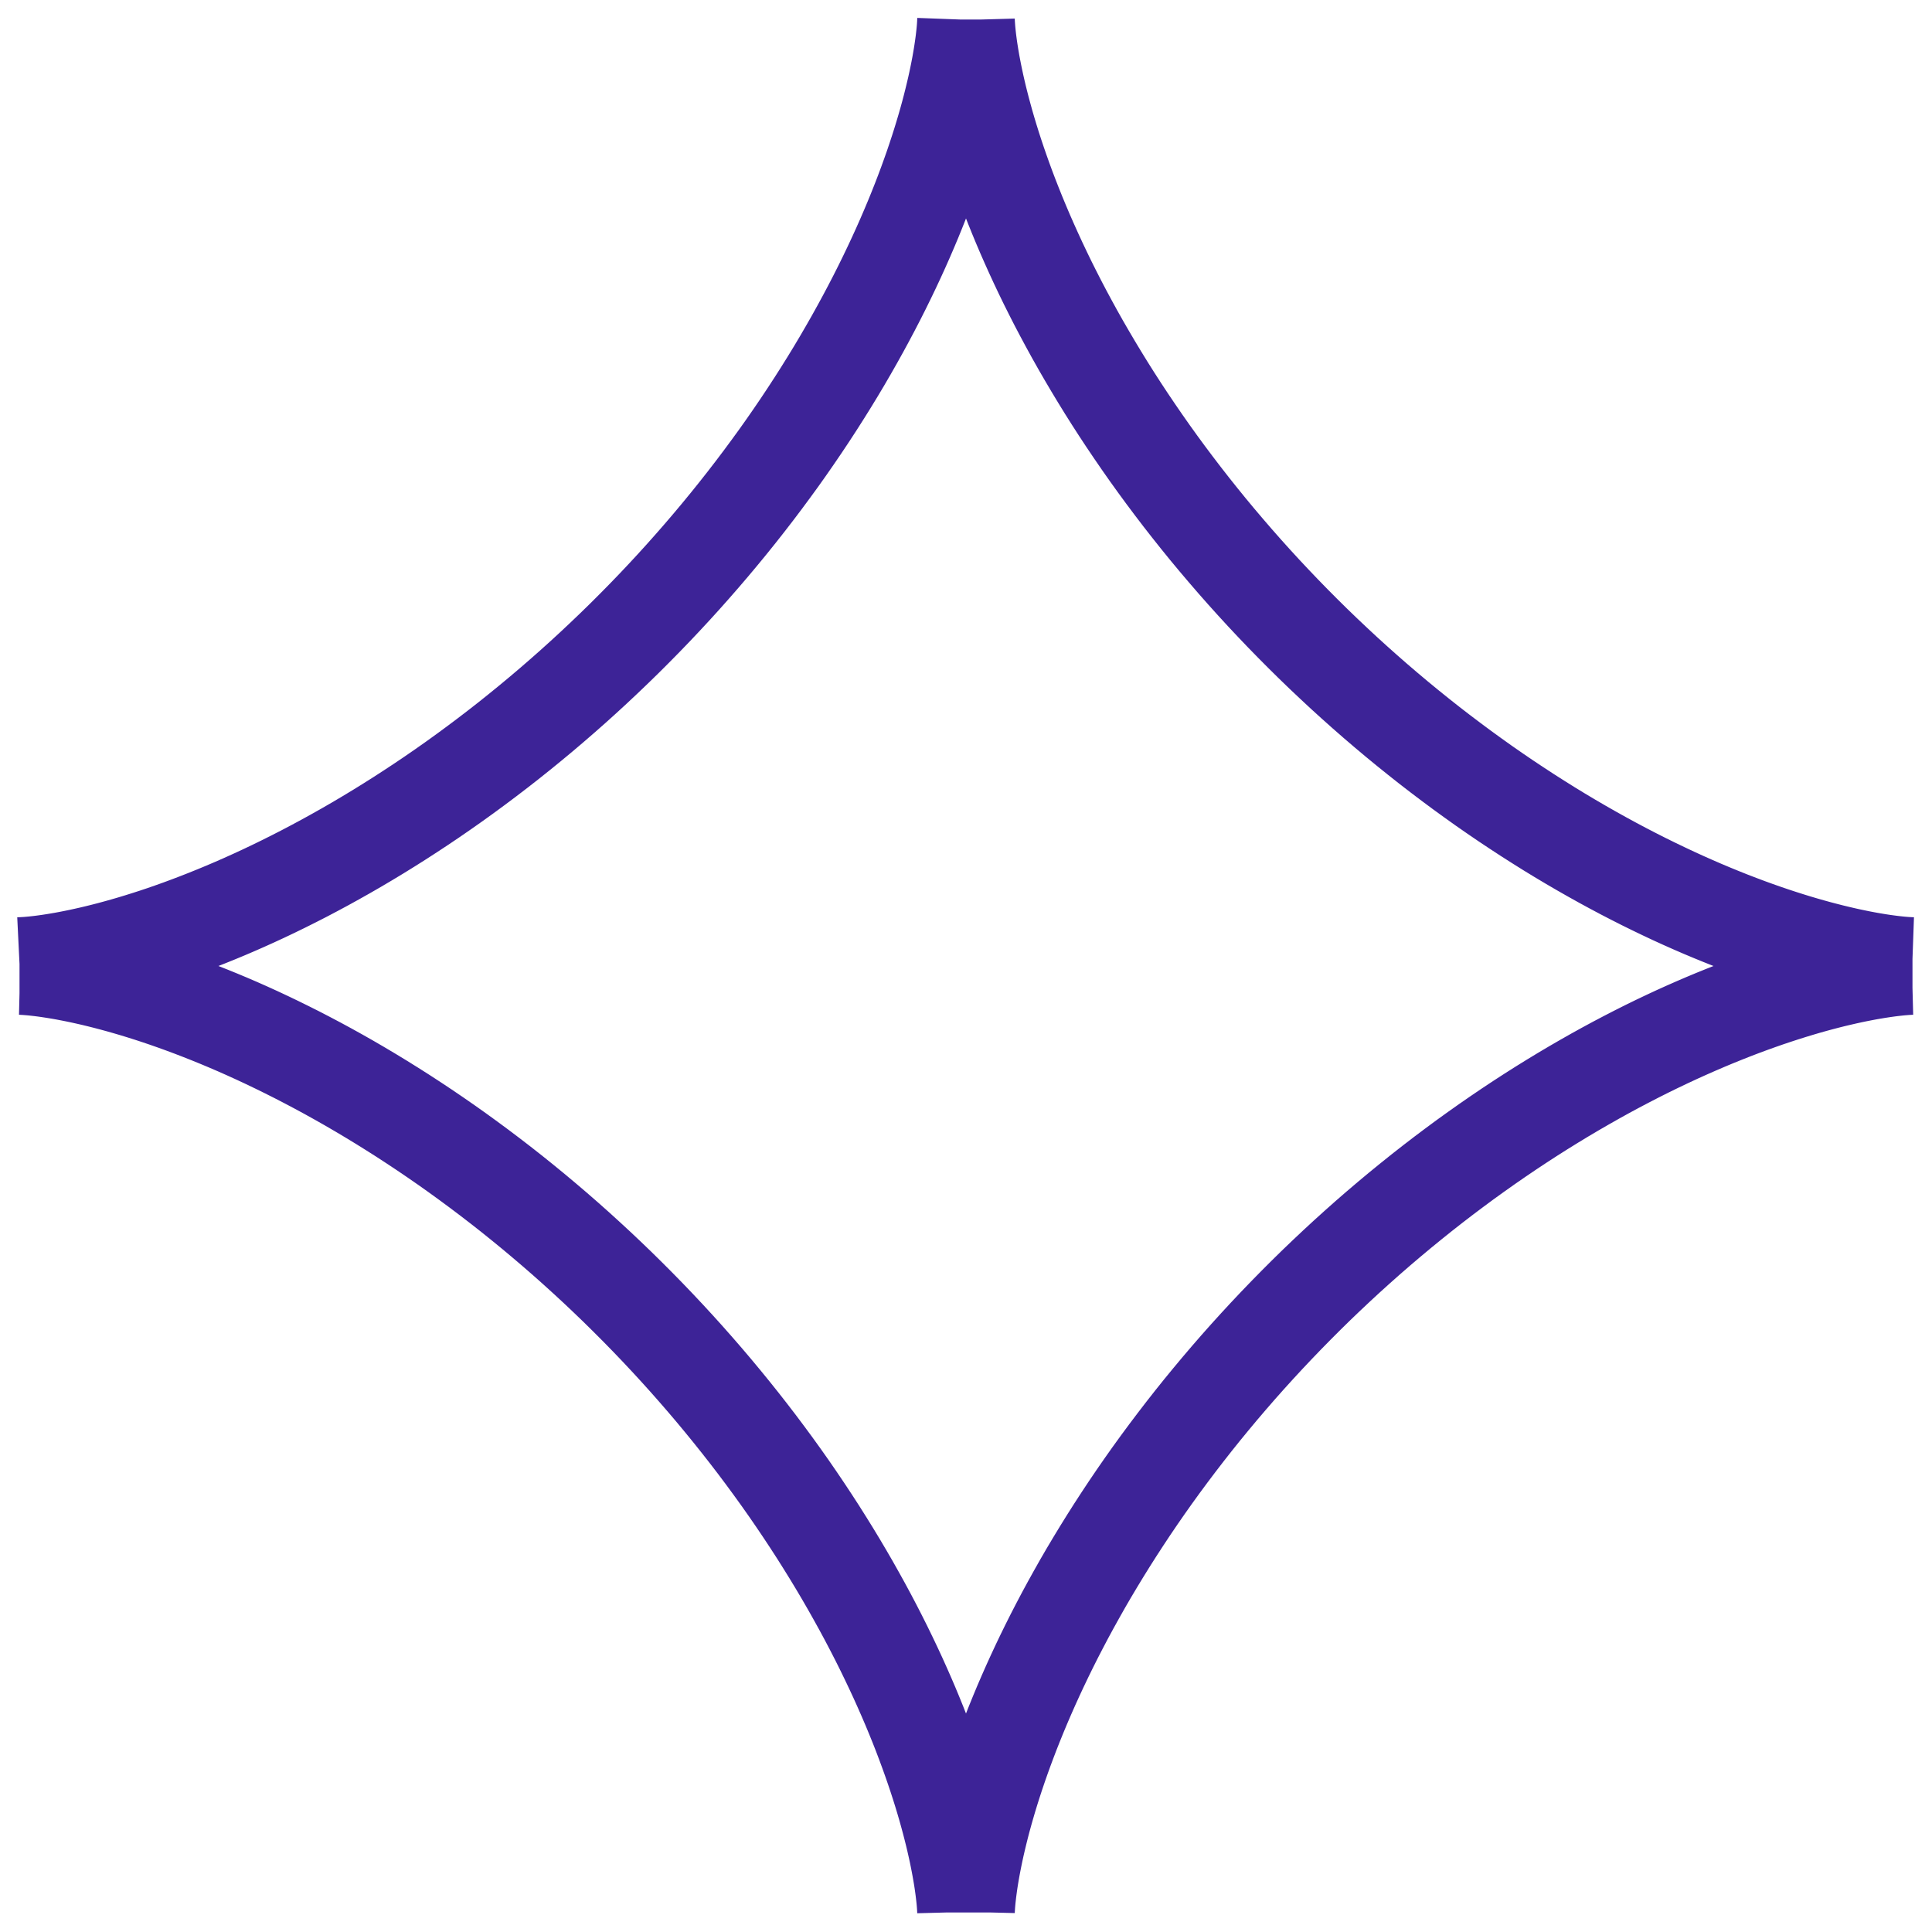
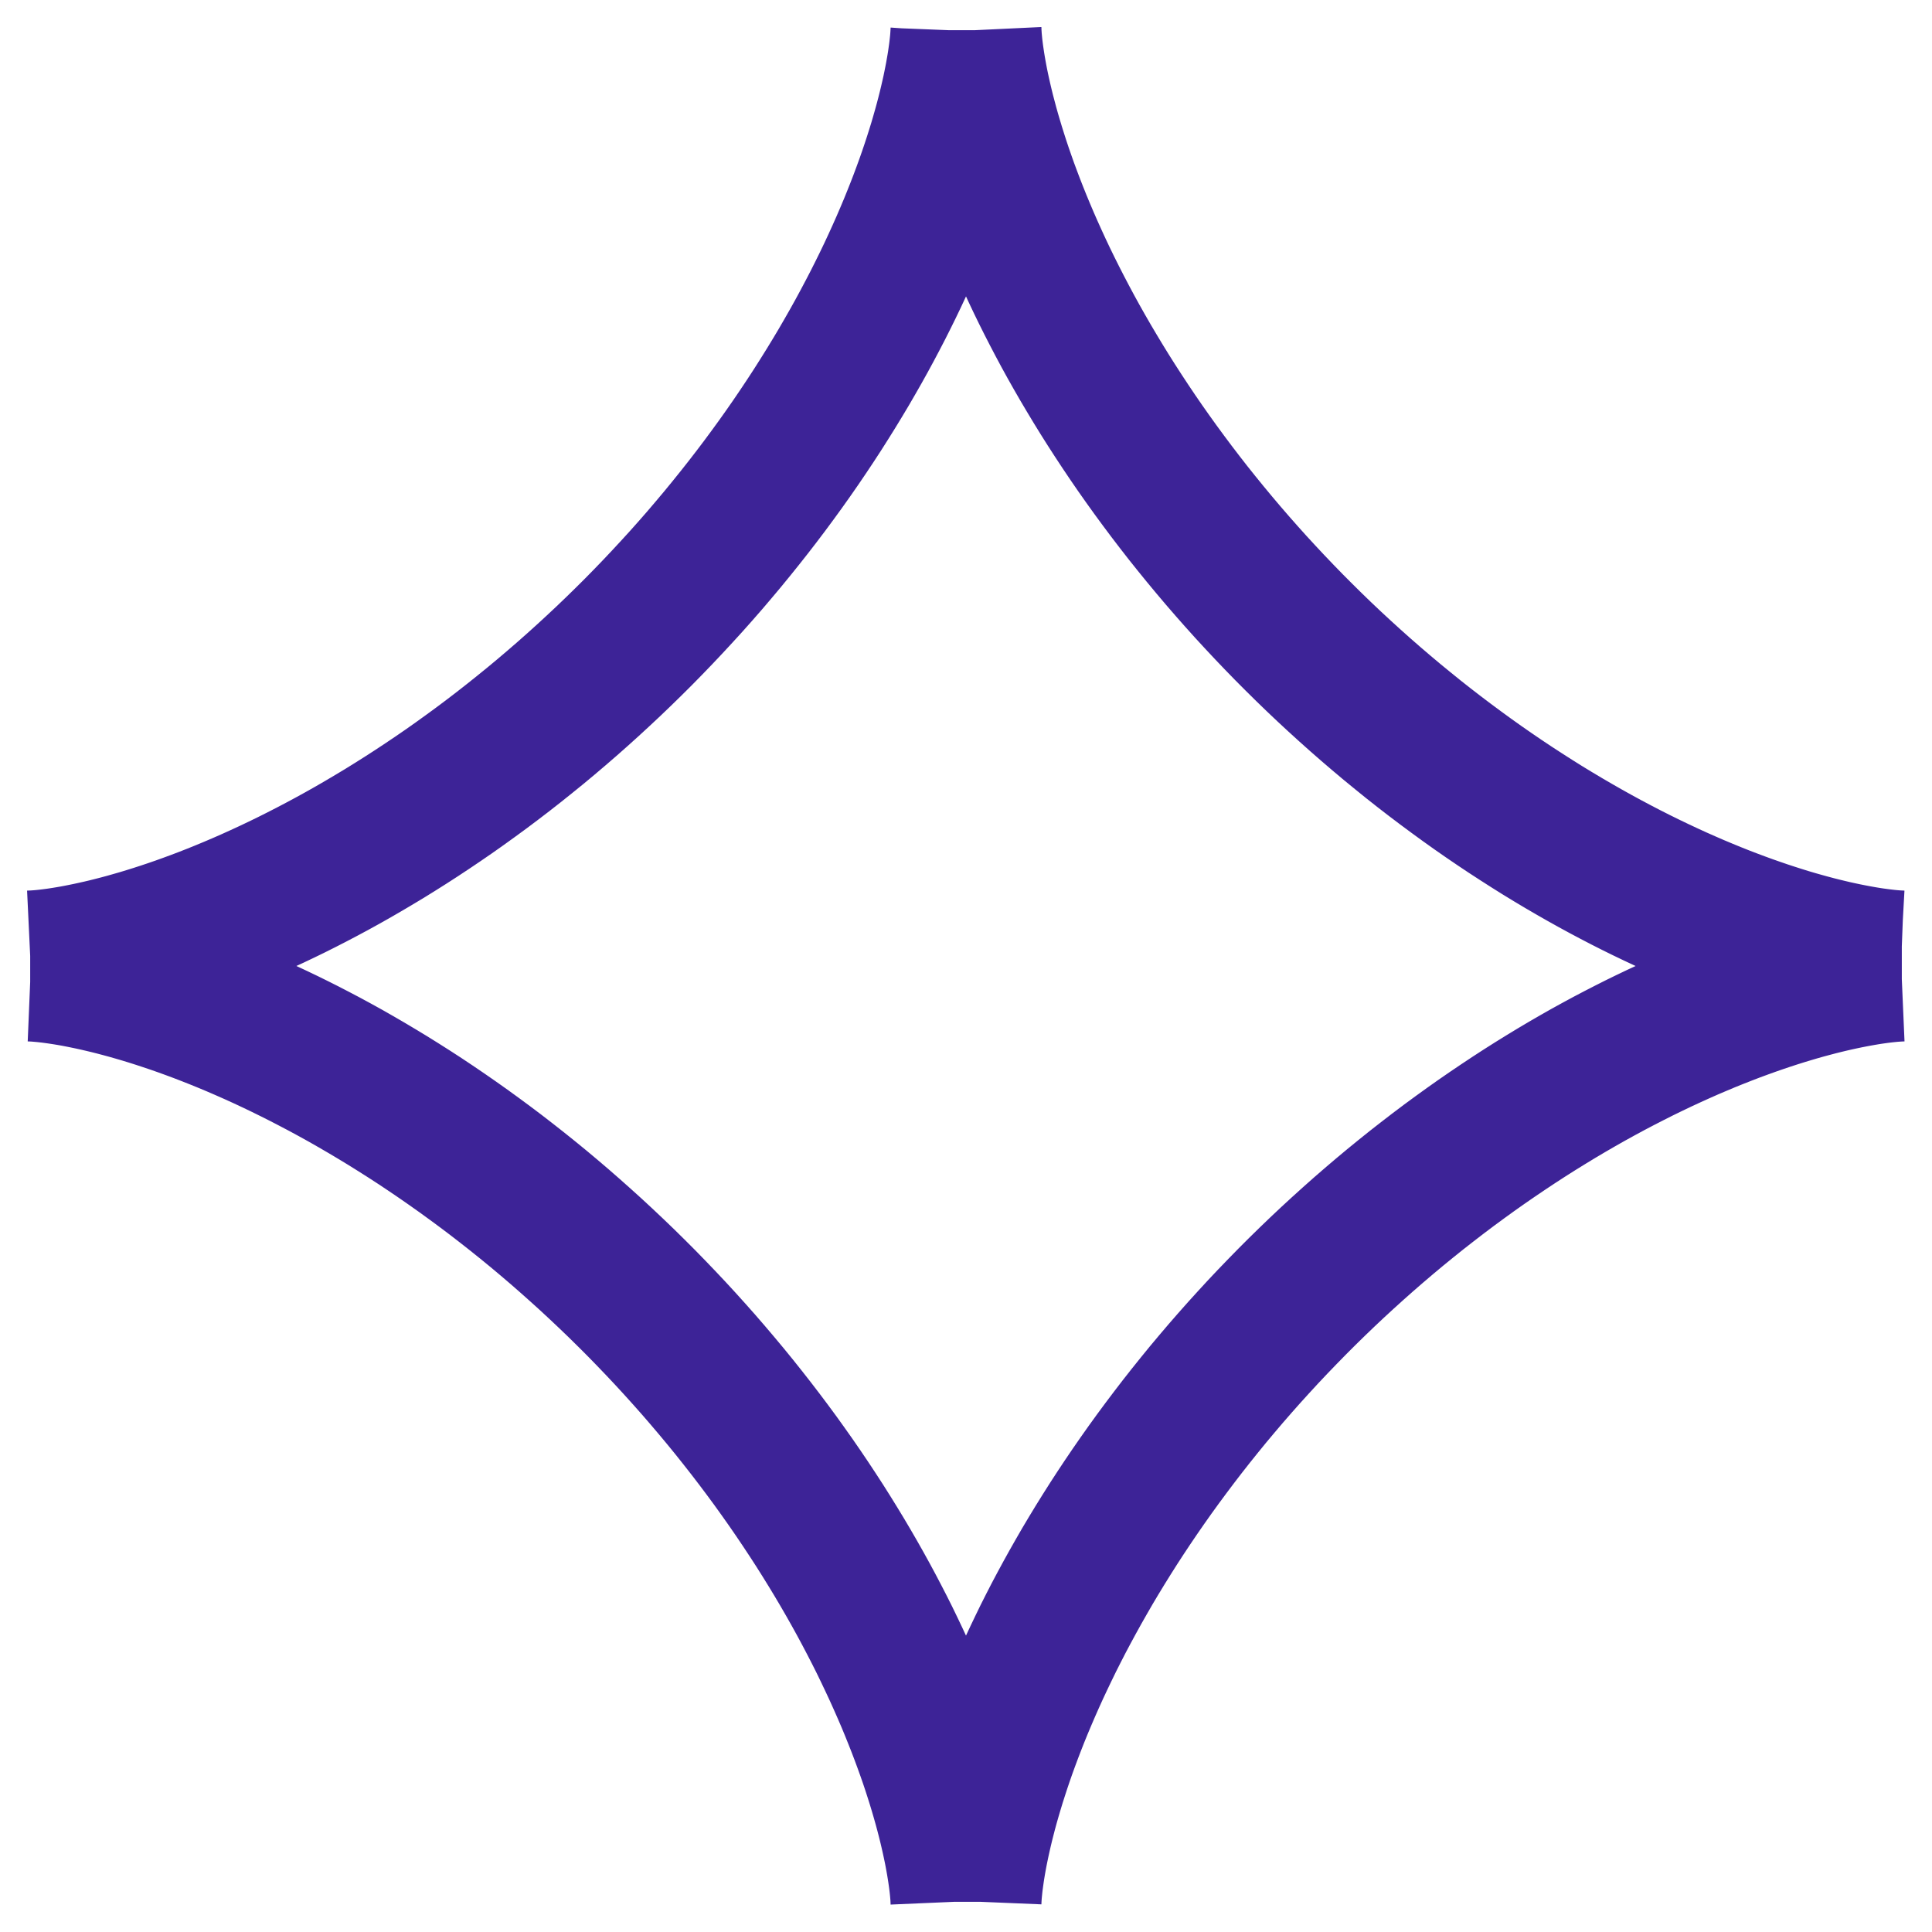
- <svg xmlns="http://www.w3.org/2000/svg" width="99" height="99" viewBox="0 0 99 99" fill="none">
-   <path fill-rule="evenodd" clip-rule="evenodd" d="M98 49.5L97.993 49.5L97.971 49.5L97.935 49.501L97.884 49.503L97.818 49.506L97.739 49.51L97.644 49.516L97.536 49.525L97.413 49.535L97.277 49.548L97.126 49.564L96.961 49.583L96.783 49.605L96.59 49.632L96.385 49.662L96.165 49.696L95.933 49.735L95.687 49.778L95.428 49.827L95.157 49.88L94.873 49.939L94.577 50.004L94.269 50.075L93.948 50.151L93.616 50.234L93.272 50.324L92.917 50.42L92.551 50.523L92.175 50.634L91.787 50.752L91.39 50.877L90.982 51.01L90.565 51.15L90.138 51.299L89.703 51.455L89.258 51.62L88.805 51.793L88.344 51.975L87.874 52.165L87.397 52.364L86.913 52.572L86.422 52.788L85.924 53.013L85.419 53.248L84.909 53.491L84.393 53.743L83.872 54.005L83.346 54.276L82.815 54.555L82.28 54.844L81.741 55.142L81.198 55.45L80.652 55.766L80.103 56.091L79.551 56.426L78.997 56.769L78.442 57.121L77.885 57.482L77.326 57.852L76.767 58.231L76.207 58.618L75.647 59.014L75.087 59.417L74.528 59.83L73.969 60.25L73.412 60.678L72.856 61.114L72.302 61.558L71.749 62.009L71.2 62.467L70.653 62.932L70.109 63.404L69.569 63.883L69.031 64.369L68.499 64.86L67.97 65.358L67.445 65.861L66.926 66.37L66.411 66.885L65.902 67.404L65.398 67.928L64.9 68.456L64.408 68.989L63.922 69.525L63.442 70.066L62.97 70.609L62.504 71.156L62.045 71.706L61.593 72.257L61.149 72.811L60.713 73.367L60.284 73.925L59.863 74.483L59.45 75.042L59.045 75.602L58.649 76.162L58.261 76.722L57.882 77.281L57.512 77.84L57.15 78.397L56.797 78.953L56.453 79.507L56.118 80.059L55.791 80.608L55.474 81.154L55.167 81.698L54.868 82.237L54.578 82.772L54.298 83.304L54.026 83.83L53.764 84.352L53.511 84.868L53.267 85.379L53.032 85.884L52.806 86.382L52.589 86.874L52.38 87.359L52.181 87.836L51.99 88.306L51.807 88.769L51.634 89.222L51.468 89.668L51.311 90.104L51.162 90.531L51.02 90.95L50.887 91.358L50.761 91.756L50.643 92.144L50.532 92.522L50.428 92.889L50.331 93.244L50.241 93.589L50.158 93.922L50.081 94.243L50.009 94.553L49.944 94.85L49.885 95.135L49.831 95.407L49.782 95.667L49.738 95.914L49.699 96.147L49.664 96.368L49.634 96.574L49.608 96.768L49.585 96.948L49.566 97.113L49.549 97.265L49.536 97.403L49.525 97.527L49.517 97.636L49.511 97.732L49.506 97.813L49.503 97.879L49.501 97.931L49.5 97.969L49.5 97.992L49.5 98L49.5 97.994L49.5 97.973L49.499 97.938L49.497 97.888L49.494 97.824L49.49 97.746L49.484 97.653L49.476 97.545L49.466 97.424L49.453 97.288L49.437 97.138L49.418 96.975L49.396 96.797L49.37 96.606L49.341 96.401L49.307 96.183L49.268 95.952L49.225 95.707L49.177 95.45L49.124 95.179L49.066 94.896L49.001 94.601L48.931 94.293L48.855 93.974L48.772 93.643L48.683 93.3L48.587 92.946L48.485 92.581L48.375 92.205L48.258 91.819L48.133 91.422L48.001 91.015L47.861 90.599L47.713 90.173L47.557 89.738L47.393 89.294L47.221 88.841L47.04 88.38L46.85 87.912L46.652 87.435L46.445 86.952L46.229 86.461L46.005 85.964L45.771 85.46L45.528 84.95L45.277 84.435L45.016 83.914L44.746 83.388L44.467 82.857L44.179 82.323L43.881 81.784L43.575 81.241L43.259 80.695L42.935 80.147L42.601 79.595L42.258 79.042L41.907 78.486L41.546 77.929L41.177 77.371L40.799 76.811L40.413 76.251L40.018 75.691L39.615 75.132L39.203 74.572L38.784 74.013L38.356 73.456L37.921 72.9L37.478 72.346L37.027 71.793L36.57 71.243L36.105 70.696L35.633 70.152L35.155 69.611L34.67 69.074L34.179 68.541L33.682 68.012L33.179 67.487L32.67 66.967L32.156 66.452L31.638 65.942L31.114 65.438L30.586 64.939L30.053 64.447L29.517 63.96L28.977 63.48L28.434 63.007L27.887 62.541L27.338 62.081L26.786 61.629L26.233 61.184L25.677 60.747L25.12 60.318L24.561 59.896L24.002 59.483L23.442 59.077L22.882 58.68L22.322 58.292L21.763 57.912L21.204 57.541L20.647 57.178L20.091 56.825L19.537 56.48L18.985 56.144L18.435 55.817L17.889 55.499L17.346 55.191L16.806 54.891L16.27 54.601L15.738 54.32L15.211 54.047L14.689 53.785L14.172 53.531L13.661 53.286L13.156 53.05L12.657 52.823L12.165 52.605L11.679 52.396L11.201 52.196L10.731 52.005L10.268 51.822L9.813 51.647L9.367 51.481L8.93 51.323L8.502 51.173L8.083 51.031L7.674 50.897L7.275 50.771L6.886 50.652L6.508 50.541L6.14 50.436L5.783 50.339L5.438 50.248L5.104 50.164L4.782 50.086L4.471 50.015L4.173 49.949L3.887 49.889L3.614 49.835L3.353 49.785L3.105 49.741L2.871 49.702L2.649 49.667L2.441 49.636L2.247 49.609L2.066 49.586L1.899 49.567L1.746 49.55L1.607 49.537L1.482 49.526L1.372 49.518L1.275 49.511L1.193 49.507L1.126 49.503L1.072 49.501L1.034 49.5L1.01 49.5L1 49.5L1.005 49.5L1.024 49.499L1.058 49.499L1.107 49.497L1.17 49.494L1.248 49.49L1.339 49.484L1.445 49.477L1.566 49.466L1.7 49.454L1.849 49.438L2.011 49.42L2.188 49.398L2.378 49.372L2.582 49.343L2.799 49.309L3.029 49.271L3.273 49.229L3.529 49.181L3.799 49.128L4.081 49.07L4.375 49.006L4.681 48.937L5 48.861L5.33 48.779L5.672 48.691L6.025 48.595L6.389 48.493L6.764 48.384L7.15 48.267L7.546 48.143L7.952 48.012L8.368 47.873L8.793 47.725L9.227 47.57L9.67 47.406L10.122 47.234L10.582 47.054L11.05 46.865L11.526 46.668L12.009 46.462L12.499 46.247L12.996 46.023L13.5 45.79L14.009 45.548L14.524 45.297L15.044 45.037L15.57 44.768L16.1 44.489L16.635 44.202L17.173 43.905L17.715 43.6L18.261 43.285L18.809 42.961L19.361 42.628L19.914 42.286L20.47 41.935L21.026 41.575L21.585 41.207L22.144 40.83L22.704 40.444L23.264 40.05L23.824 39.647L24.383 39.236L24.942 38.817L25.5 38.39L26.056 37.956L26.61 37.513L27.163 37.063L27.713 36.606L28.26 36.142L28.804 35.671L29.346 35.193L29.883 34.709L30.417 34.218L30.946 33.721L31.471 33.219L31.992 32.711L32.507 32.197L33.017 31.679L33.522 31.156L34.021 30.628L34.514 30.096L35.001 29.56L35.481 29.02L35.955 28.477L36.422 27.931L36.882 27.382L37.335 26.83L37.781 26.276L38.218 25.721L38.648 25.164L39.07 24.606L39.484 24.046L39.891 23.487L40.288 22.927L40.677 22.367L41.058 21.807L41.43 21.248L41.793 20.691L42.147 20.135L42.493 19.581L42.83 19.028L43.157 18.479L43.475 17.932L43.785 17.388L44.085 16.848L44.376 16.312L44.658 15.78L44.931 15.253L45.195 14.73L45.449 14.213L45.695 13.701L45.931 13.196L46.159 12.696L46.377 12.204L46.587 11.717L46.788 11.239L46.98 10.768L47.164 10.304L47.339 9.849L47.506 9.402L47.664 8.964L47.815 8.536L47.957 8.116L48.092 7.706L48.219 7.306L48.338 6.917L48.451 6.537L48.556 6.169L48.654 5.811L48.745 5.465L48.829 5.13L48.907 4.807L48.98 4.495L49.046 4.196L49.106 3.909L49.161 3.635L49.211 3.373L49.255 3.124L49.295 2.889L49.33 2.666L49.361 2.457L49.388 2.262L49.412 2.08L49.431 1.912L49.448 1.758L49.462 1.617L49.473 1.491L49.482 1.38L49.488 1.282L49.493 1.199L49.496 1.13L49.498 1.076L49.499 1.036L49.5 1.011L49.5 1L49.5 1.004L49.5 1.022L49.501 1.055L49.502 1.102L49.505 1.164L49.509 1.241L49.515 1.331L49.523 1.436L49.532 1.556L49.545 1.689L49.56 1.836L49.578 1.998L49.6 2.173L49.625 2.362L49.654 2.565L49.688 2.781L49.725 3.01L49.767 3.253L49.815 3.508L49.867 3.777L49.925 4.057L49.988 4.351L50.057 4.656L50.132 4.974L50.214 5.303L50.302 5.644L50.397 5.996L50.498 6.36L50.607 6.734L50.723 7.119L50.846 7.514L50.977 7.919L51.116 8.334L51.263 8.758L51.417 9.192L51.58 9.635L51.751 10.086L51.931 10.545L52.119 11.013L52.316 11.488L52.521 11.97L52.736 12.46L52.959 12.956L53.191 13.459L53.432 13.968L53.682 14.483L53.942 15.003L54.21 15.528L54.488 16.058L54.775 16.592L55.07 17.13L55.375 17.672L55.69 18.217L56.013 18.765L56.345 19.316L56.686 19.87L57.036 20.425L57.395 20.982L57.763 21.54L58.14 22.099L58.525 22.659L58.918 23.219L59.32 23.779L59.73 24.338L60.149 24.897L60.575 25.455L61.009 26.011L61.451 26.566L61.9 27.119L62.357 27.669L62.821 28.216L63.291 28.761L63.768 29.302L64.252 29.84L64.742 30.374L65.239 30.904L65.741 31.43L66.248 31.95L66.761 32.466L67.279 32.977L67.802 33.482L68.33 33.981L68.861 34.475L69.397 34.962L69.936 35.443L70.479 35.918L71.025 36.385L71.574 36.846L72.125 37.299L72.679 37.745L73.234 38.184L73.791 38.614L74.35 39.037L74.909 39.452L75.469 39.858L76.028 40.257L76.588 40.646L77.148 41.028L77.707 41.4L78.264 41.764L78.821 42.119L79.375 42.466L79.927 42.803L80.477 43.131L81.024 43.45L81.568 43.76L82.108 44.061L82.645 44.353L83.177 44.636L83.705 44.909L84.228 45.174L84.746 45.429L85.258 45.675L85.764 45.913L86.264 46.141L86.757 46.36L87.244 46.571L87.723 46.772L88.195 46.965L88.659 47.15L89.115 47.325L89.562 47.493L90.001 47.652L90.43 47.803L90.85 47.946L91.261 48.081L91.662 48.209L92.052 48.329L92.433 48.442L92.802 48.547L93.16 48.646L93.508 48.737L93.844 48.823L94.168 48.901L94.48 48.974L94.78 49.041L95.068 49.101L95.343 49.157L95.606 49.207L95.856 49.252L96.093 49.292L96.316 49.328L96.526 49.359L96.723 49.386L96.906 49.41L97.075 49.43L97.23 49.447L97.371 49.461L97.499 49.472L97.612 49.481L97.71 49.488L97.795 49.492L97.865 49.496L97.92 49.498L97.961 49.499L97.987 49.5L97.999 49.5L98 49.5Z" stroke="#3D2397" stroke-width="5" />
+ <svg xmlns="http://www.w3.org/2000/svg" width="64" height="64" viewBox="0 0 64 64" fill="none">
+   <path fill-rule="evenodd" clip-rule="evenodd" d="M63 32L62.995 32L62.981 32L62.958 32.001L62.926 32.002L62.884 32.004L62.833 32.007L62.773 32.011L62.703 32.016L62.625 32.022L62.538 32.031L62.441 32.041L62.336 32.053L62.222 32.067L62.099 32.084L61.967 32.103L61.827 32.125L61.679 32.15L61.522 32.178L61.356 32.209L61.183 32.243L61.001 32.281L60.812 32.322L60.615 32.367L60.41 32.416L60.198 32.469L59.978 32.527L59.751 32.588L59.517 32.654L59.277 32.725L59.029 32.8L58.775 32.88L58.514 32.965L58.248 33.055L57.975 33.15L57.697 33.25L57.412 33.355L57.123 33.466L56.828 33.582L56.528 33.703L56.223 33.831L55.913 33.963L55.599 34.102L55.281 34.246L54.959 34.395L54.633 34.551L54.303 34.712L53.97 34.88L53.633 35.053L53.294 35.231L52.952 35.416L52.607 35.606L52.26 35.803L51.911 36.005L51.56 36.213L51.208 36.427L50.854 36.646L50.499 36.871L50.143 37.102L49.786 37.339L49.428 37.581L49.07 37.828L48.712 38.081L48.355 38.339L47.997 38.602L47.64 38.871L47.284 39.145L46.928 39.423L46.574 39.707L46.221 39.995L45.87 40.288L45.52 40.586L45.173 40.887L44.827 41.194L44.484 41.504L44.143 41.818L43.805 42.136L43.47 42.458L43.138 42.783L42.809 43.112L42.484 43.444L42.161 43.779L41.843 44.116L41.529 44.457L41.218 44.8L40.912 45.145L40.609 45.493L40.312 45.842L40.018 46.193L39.73 46.546L39.446 46.9L39.167 47.255L38.893 47.612L38.624 47.969L38.36 48.326L38.101 48.684L37.848 49.042L37.6 49.4L37.358 49.757L37.121 50.114L36.889 50.471L36.664 50.826L36.444 51.18L36.23 51.532L36.021 51.883L35.819 52.233L35.622 52.58L35.431 52.925L35.246 53.267L35.066 53.606L34.893 53.943L34.725 54.276L34.564 54.607L34.408 54.933L34.257 55.256L34.113 55.574L33.974 55.889L33.841 56.199L33.713 56.504L33.591 56.804L33.475 57.099L33.364 57.389L33.258 57.674L33.157 57.953L33.062 58.226L32.972 58.493L32.887 58.755L32.806 59.009L32.731 59.257L32.66 59.498L32.593 59.733L32.531 59.96L32.474 60.181L32.42 60.394L32.371 60.599L32.326 60.797L32.284 60.987L32.246 61.169L32.211 61.343L32.18 61.509L32.152 61.666L32.127 61.816L32.105 61.957L32.086 62.089L32.069 62.212L32.054 62.327L32.042 62.433L32.032 62.53L32.023 62.618L32.016 62.698L32.011 62.768L32.007 62.828L32.004 62.88L32.002 62.923L32.001 62.956L32 62.98L32 62.995L32 63L32 62.996L32 62.983L31.999 62.96L31.998 62.929L31.996 62.888L31.994 62.837L31.99 62.778L31.985 62.709L31.978 62.632L31.97 62.545L31.96 62.449L31.948 62.345L31.934 62.231L31.917 62.109L31.898 61.978L31.876 61.839L31.852 61.691L31.824 61.534L31.794 61.37L31.76 61.197L31.722 61.016L31.681 60.827L31.636 60.631L31.588 60.427L31.535 60.215L31.478 59.996L31.417 59.77L31.351 59.536L31.281 59.296L31.206 59.049L31.126 58.795L31.042 58.535L30.953 58.269L30.858 57.997L30.758 57.719L30.653 57.435L30.543 57.146L30.427 56.852L30.306 56.552L30.18 56.247L30.047 55.938L29.909 55.625L29.766 55.307L29.616 54.985L29.461 54.659L29.301 54.329L29.134 53.996L28.961 53.66L28.783 53.321L28.599 52.979L28.409 52.635L28.213 52.288L28.011 51.939L27.804 51.589L27.59 51.236L27.371 50.882L27.147 50.527L26.916 50.171L26.68 49.814L26.439 49.457L26.192 49.099L25.939 48.741L25.682 48.383L25.419 48.026L25.15 47.668L24.877 47.312L24.599 46.957L24.316 46.602L24.028 46.249L23.735 45.898L23.438 45.548L23.137 45.2L22.831 44.855L22.521 44.511L22.207 44.17L21.889 43.832L21.568 43.497L21.243 43.164L20.914 42.835L20.583 42.509L20.248 42.187L19.91 41.868L19.57 41.553L19.227 41.243L18.882 40.936L18.535 40.633L18.186 40.335L17.835 40.041L17.482 39.752L17.128 39.468L16.773 39.189L16.417 38.914L16.06 38.645L15.702 38.381L15.345 38.122L14.986 37.868L14.629 37.62L14.271 37.377L13.914 37.139L13.558 36.908L13.202 36.682L12.848 36.461L12.495 36.247L12.144 36.038L11.795 35.835L11.448 35.637L11.103 35.446L10.76 35.26L10.42 35.081L10.084 34.907L9.75 34.739L9.419 34.576L9.093 34.42L8.77 34.269L8.451 34.124L8.136 33.985L7.826 33.851L7.52 33.723L7.22 33.601L6.924 33.484L6.633 33.372L6.348 33.266L6.069 33.165L5.795 33.069L5.527 32.979L5.266 32.893L5.011 32.812L4.762 32.736L4.52 32.665L4.285 32.598L4.057 32.536L3.837 32.478L3.623 32.424L3.417 32.375L3.219 32.329L3.028 32.287L2.845 32.249L2.671 32.214L2.504 32.182L2.346 32.154L2.196 32.129L2.054 32.107L1.921 32.087L1.797 32.07L1.681 32.055L1.575 32.043L1.477 32.032L1.388 32.024L1.308 32.017L1.238 32.011L1.176 32.007L1.123 32.004L1.08 32.002L1.046 32.001L1.022 32L1.006 32L1 32L1.003 32L1.016 32L1.037 31.999L1.068 31.998L1.109 31.996L1.158 31.994L1.217 31.99L1.285 31.985L1.362 31.979L1.448 31.971L1.543 31.961L1.647 31.949L1.759 31.935L1.881 31.919L2.011 31.9L2.15 31.878L2.297 31.854L2.453 31.827L2.617 31.796L2.789 31.762L2.969 31.725L3.157 31.684L3.353 31.64L3.557 31.592L3.768 31.539L3.986 31.483L4.212 31.422L4.445 31.356L4.685 31.287L4.931 31.212L5.184 31.133L5.443 31.049L5.709 30.96L5.981 30.866L6.259 30.766L6.542 30.662L6.831 30.552L7.125 30.437L7.424 30.316L7.728 30.19L8.037 30.058L8.35 29.921L8.668 29.777L8.989 29.629L9.315 29.474L9.644 29.314L9.977 29.147L10.313 28.975L10.652 28.797L10.993 28.614L11.338 28.424L11.684 28.229L12.033 28.027L12.383 27.82L12.736 27.608L13.089 27.389L13.444 27.165L13.8 26.935L14.157 26.699L14.515 26.458L14.873 26.212L15.23 25.96L15.588 25.702L15.946 25.44L16.303 25.172L16.66 24.899L17.015 24.621L17.369 24.338L17.723 24.051L18.074 23.759L18.424 23.462L18.772 23.161L19.118 22.855L19.461 22.546L19.802 22.232L20.141 21.915L20.477 21.593L20.809 21.269L21.139 20.941L21.465 20.609L21.787 20.275L22.106 19.937L22.421 19.597L22.733 19.255L23.04 18.91L23.343 18.563L23.641 18.213L23.935 17.863L24.224 17.51L24.509 17.156L24.789 16.801L25.064 16.445L25.334 16.088L25.598 15.731L25.858 15.373L26.112 15.015L26.361 14.657L26.604 14.299L26.842 13.942L27.074 13.586L27.3 13.23L27.521 12.876L27.736 12.523L27.946 12.172L28.149 11.822L28.347 11.475L28.539 11.13L28.725 10.787L28.905 10.447L29.08 10.11L29.248 9.776L29.411 9.446L29.568 9.119L29.719 8.795L29.864 8.476L30.004 8.161L30.138 7.85L30.267 7.544L30.389 7.243L30.507 6.947L30.619 6.656L30.725 6.371L30.827 6.091L30.923 5.817L31.014 5.548L31.1 5.286L31.181 5.031L31.258 4.782L31.329 4.539L31.396 4.304L31.459 4.075L31.517 3.854L31.571 3.64L31.621 3.433L31.667 3.234L31.71 3.043L31.748 2.859L31.783 2.684L31.815 2.517L31.843 2.358L31.869 2.207L31.892 2.065L31.911 1.931L31.929 1.806L31.944 1.69L31.956 1.583L31.967 1.484L31.976 1.395L31.983 1.314L31.988 1.243L31.992 1.18L31.995 1.127L31.998 1.083L31.999 1.048L32 1.023L32 1.007L32 1L32 1.002L32 1.014L32.001 1.035L32.002 1.065L32.003 1.105L32.006 1.154L32.01 1.212L32.014 1.279L32.021 1.355L32.029 1.44L32.038 1.535L32.05 1.638L32.064 1.75L32.08 1.871L32.099 2L32.12 2.138L32.144 2.285L32.171 2.44L32.201 2.603L32.234 2.775L32.271 2.954L32.312 3.142L32.356 3.337L32.404 3.54L32.456 3.751L32.513 3.968L32.573 4.194L32.638 4.426L32.708 4.665L32.782 4.911L32.861 5.163L32.944 5.422L33.033 5.688L33.127 5.959L33.225 6.236L33.33 6.519L33.439 6.807L33.554 7.101L33.674 7.4L33.8 7.704L33.931 8.012L34.068 8.325L34.211 8.642L34.359 8.964L34.513 9.289L34.673 9.618L34.839 9.95L35.011 10.286L35.188 10.624L35.371 10.966L35.56 11.31L35.755 11.656L35.956 12.005L36.163 12.355L36.375 12.707L36.593 13.061L36.817 13.416L37.047 13.772L37.282 14.129L37.522 14.486L37.768 14.844L38.02 15.202L38.277 15.56L38.539 15.917L38.806 16.274L39.079 16.631L39.356 16.987L39.639 17.341L39.926 17.694L40.218 18.046L40.514 18.396L40.815 18.744L41.12 19.09L41.429 19.434L41.743 19.775L42.06 20.114L42.381 20.45L42.705 20.783L43.033 21.112L43.364 21.439L43.698 21.762L44.035 22.081L44.375 22.396L44.718 22.708L45.062 23.015L45.41 23.319L45.758 23.617L46.109 23.912L46.462 24.201L46.815 24.487L47.17 24.767L47.526 25.042L47.883 25.312L48.241 25.577L48.598 25.837L48.956 26.092L49.314 26.341L49.672 26.585L50.029 26.823L50.386 27.055L50.741 27.282L51.095 27.504L51.448 27.719L51.8 27.929L52.15 28.133L52.497 28.331L52.843 28.524L53.185 28.71L53.526 28.891L53.863 29.066L54.197 29.235L54.528 29.398L54.855 29.555L55.179 29.707L55.498 29.853L55.814 29.993L56.125 30.128L56.431 30.256L56.733 30.38L57.029 30.498L57.321 30.61L57.607 30.717L57.887 30.819L58.162 30.915L58.43 31.007L58.693 31.093L58.949 31.175L59.198 31.252L59.441 31.324L59.678 31.391L59.907 31.454L60.129 31.513L60.343 31.567L60.55 31.617L60.75 31.664L60.942 31.706L61.126 31.745L61.302 31.78L61.47 31.812L61.63 31.841L61.781 31.867L61.924 31.89L62.058 31.91L62.184 31.927L62.301 31.942L62.409 31.955L62.508 31.966L62.598 31.975L62.679 31.982L62.752 31.988L62.815 31.992L62.869 31.995L62.913 31.997L62.949 31.999L62.975 32L62.992 32L62.999 32L63 32Z" stroke="#3D2397" stroke-width="5" />
</svg>
